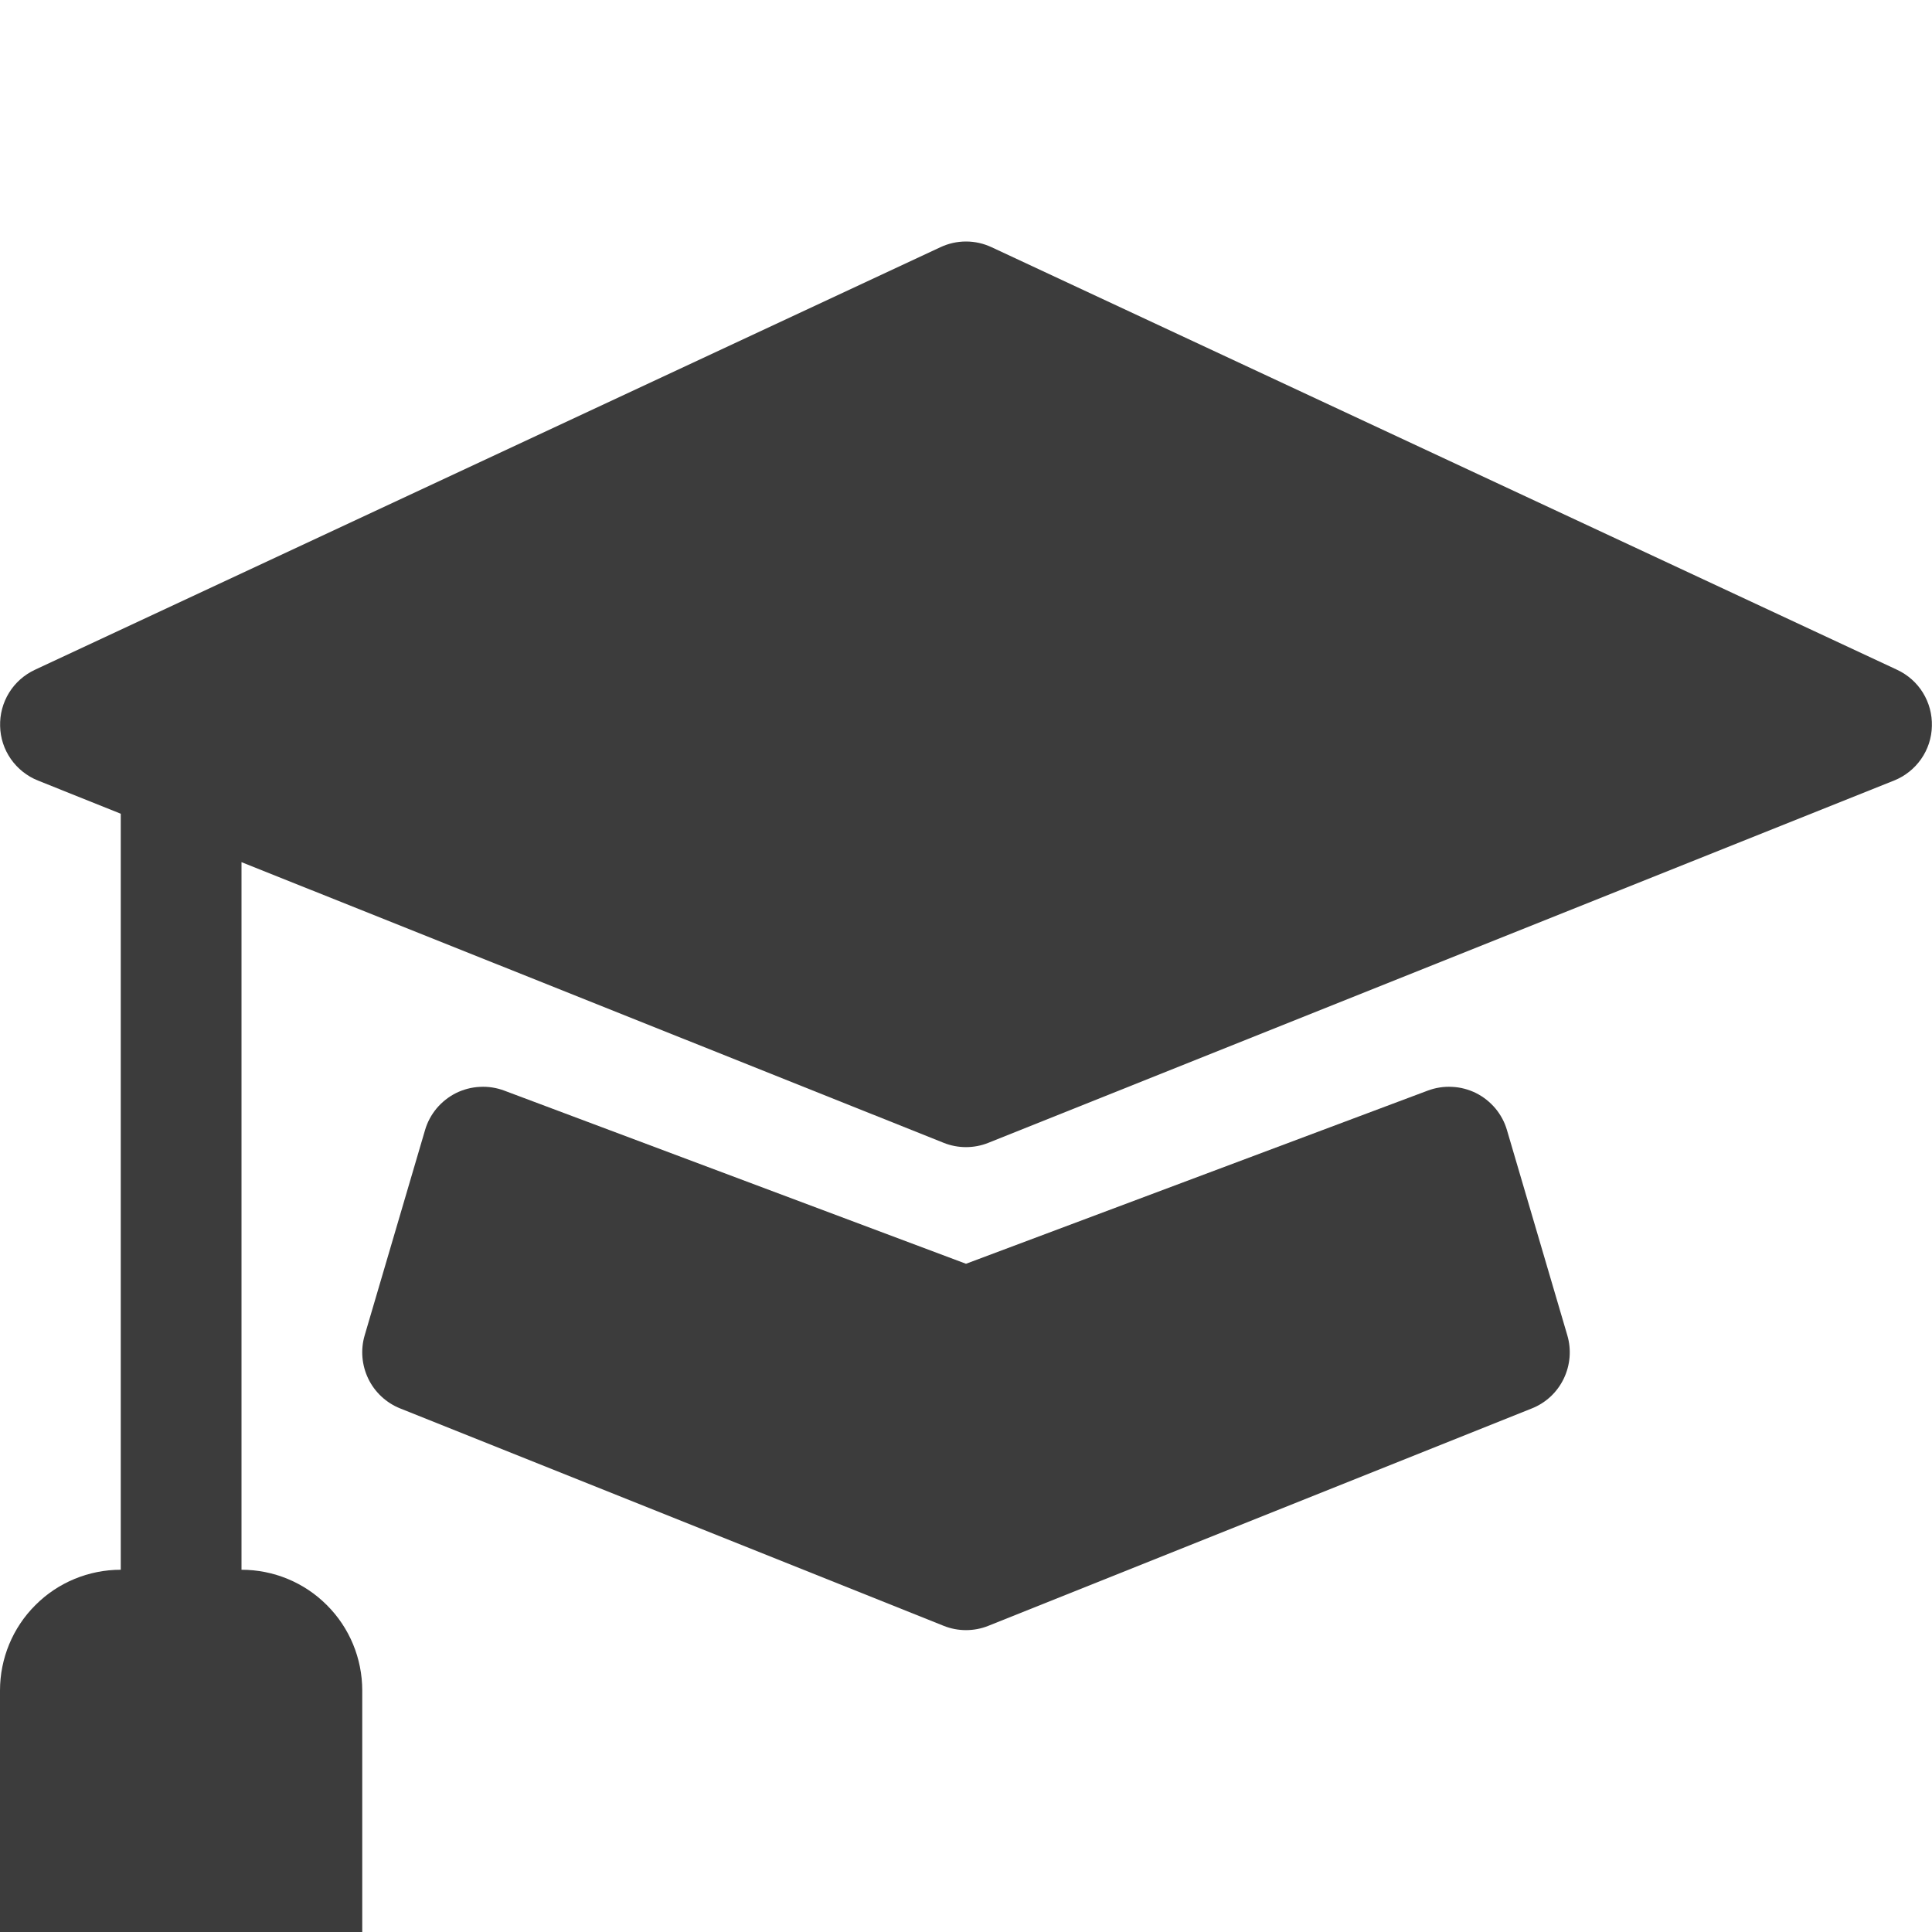
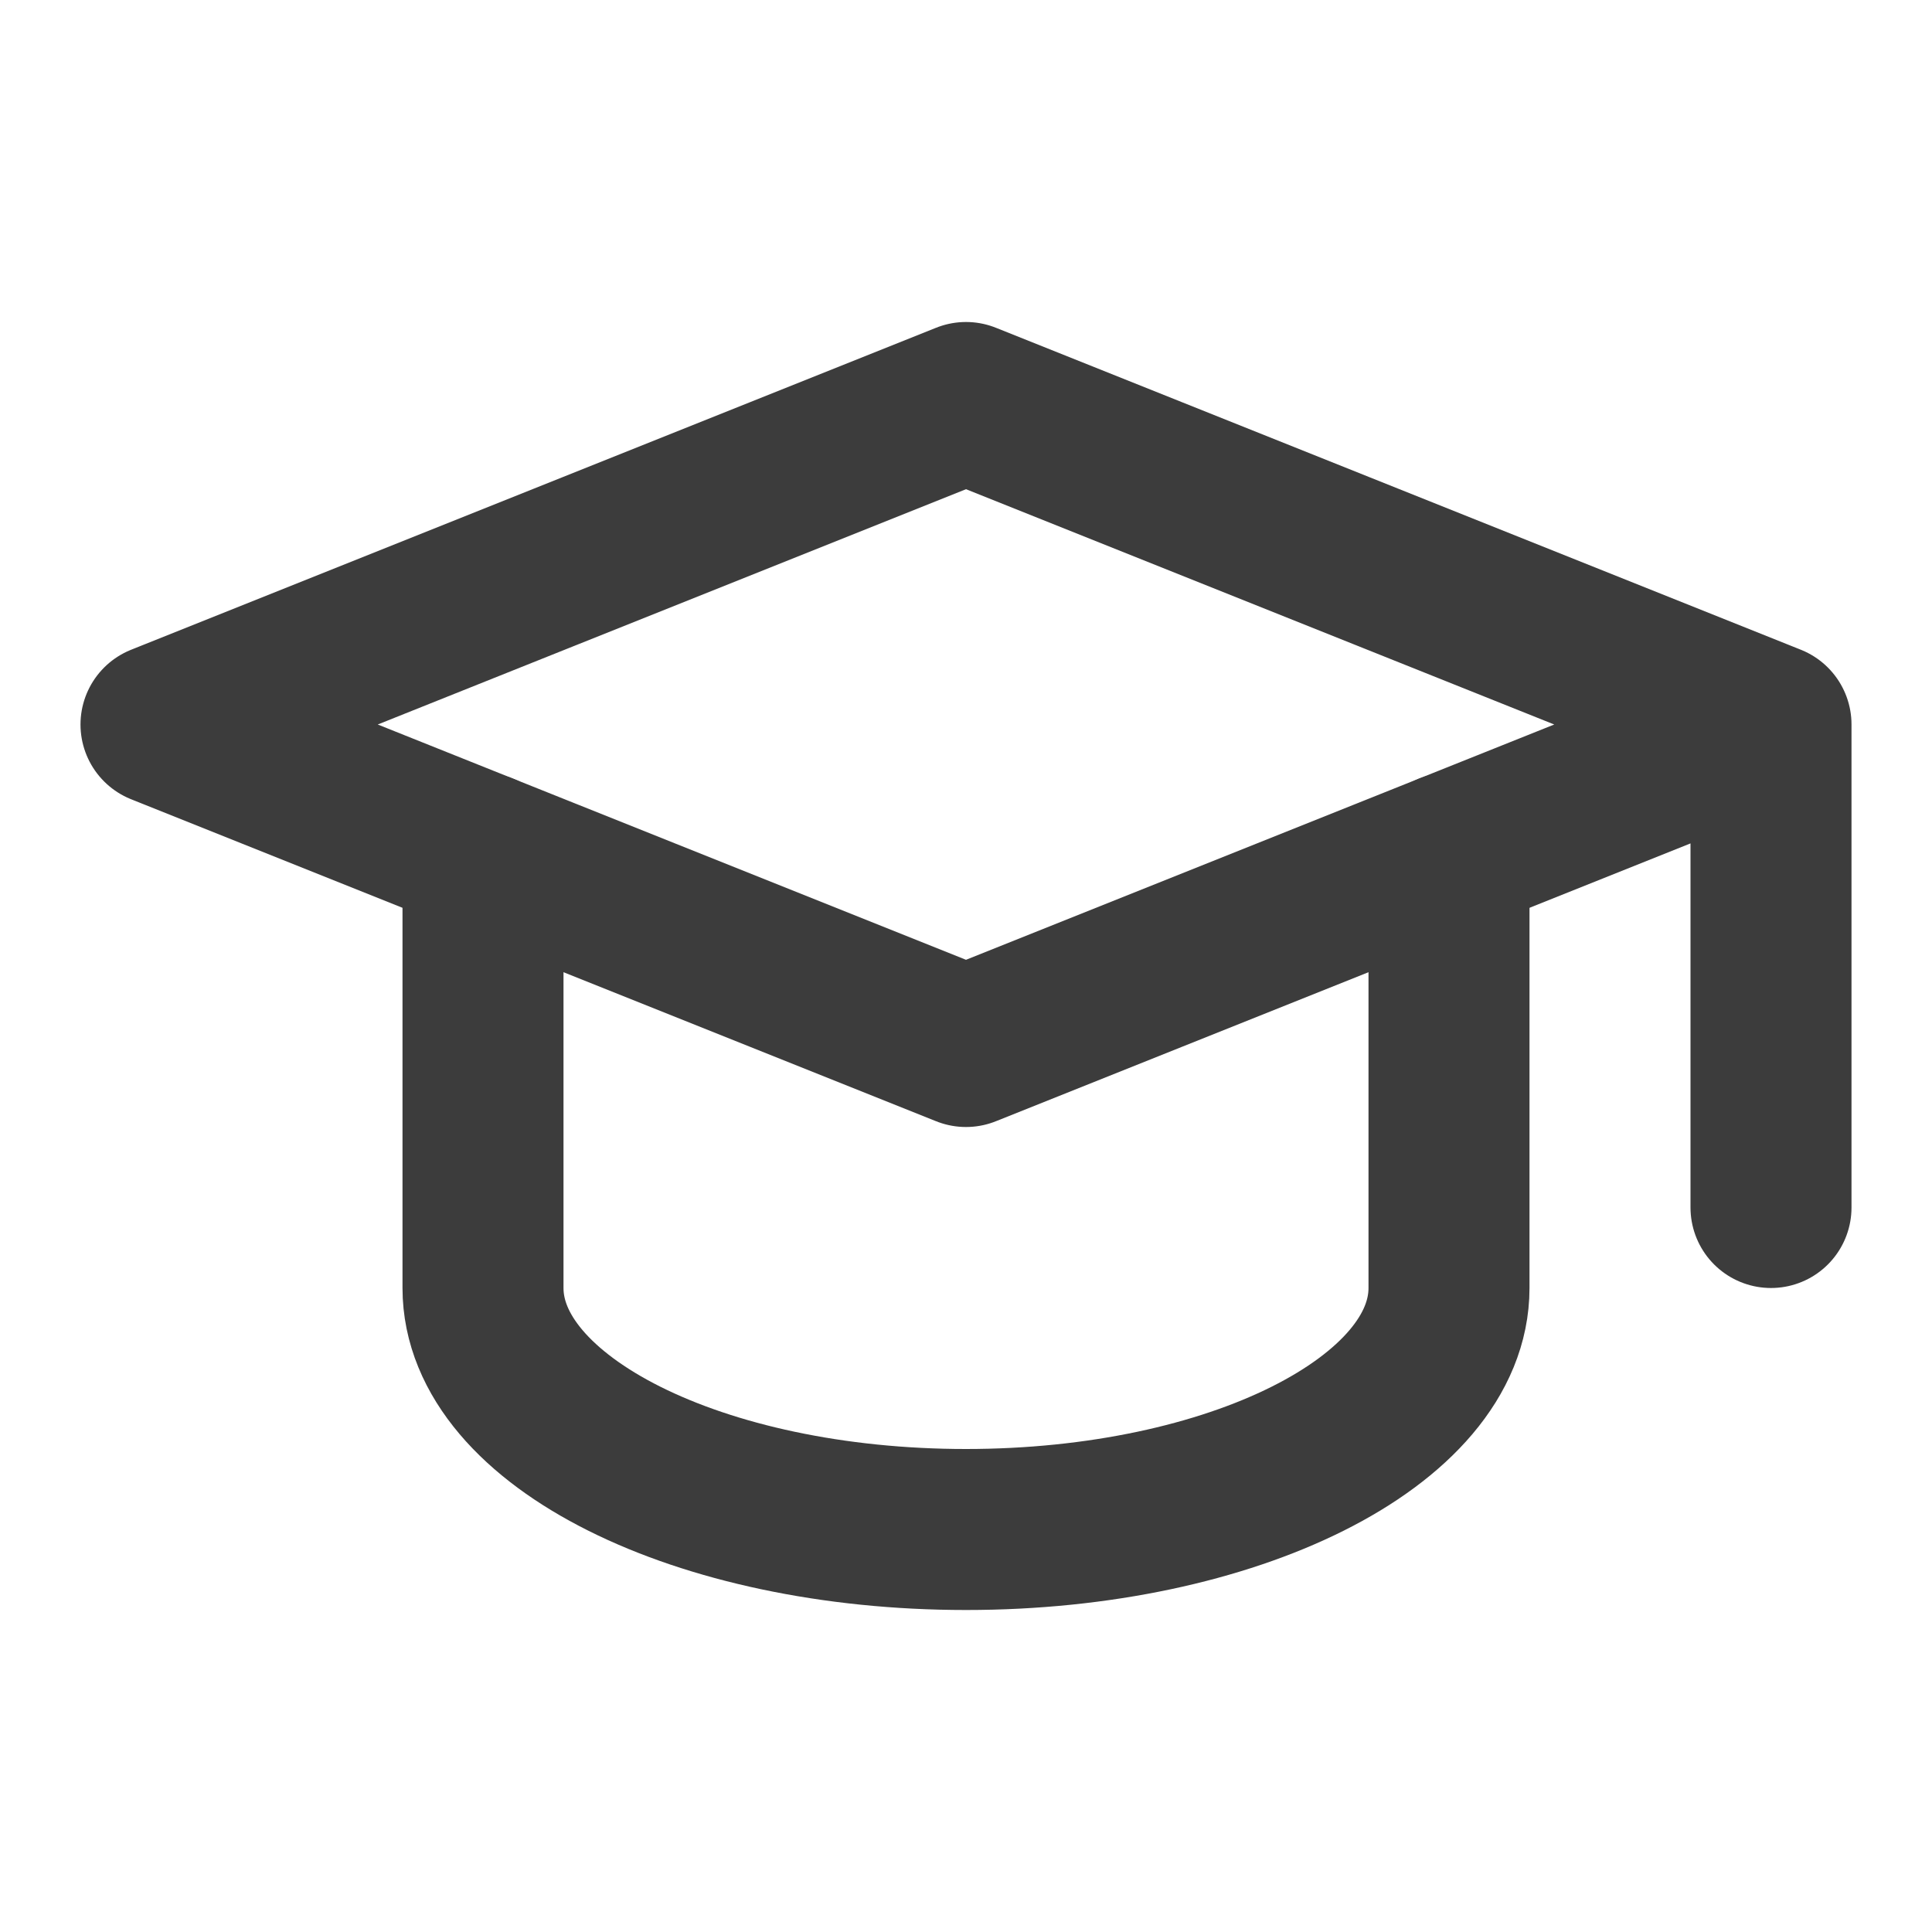
- <svg xmlns="http://www.w3.org/2000/svg" viewBox="0 0 16 16" fill="#3C3C3C">
-   <path d="M7.789 2.047C7.855 2.016 7.927 2 8 2C8.073 2 8.145 2.016 8.211 2.047L15.711 5.547C15.799 5.588 15.874 5.654 15.925 5.737C15.976 5.82 16.002 5.916 15.999 6.014C15.997 6.111 15.966 6.206 15.91 6.286C15.854 6.366 15.776 6.428 15.686 6.464L8.186 9.464C8.067 9.512 7.933 9.512 7.814 9.464L2 7.14V13C2.265 13 2.52 13.105 2.707 13.293C2.895 13.48 3 13.735 3 14V16H-1.04904e-05V14C-1.04904e-05 13.735 0.105 13.48 0.293 13.293C0.48 13.105 0.735 13 1 13V6.739L0.314 6.464C0.224 6.428 0.146 6.366 0.09 6.286C0.034 6.206 0.003 6.111 0.001 6.014C-0.002 5.916 0.024 5.82 0.075 5.737C0.126 5.654 0.201 5.588 0.289 5.547L7.789 2.047Z" />
-   <path d="M11.824 9.032C11.888 9.008 11.957 8.997 12.026 9.001C12.095 9.004 12.162 9.022 12.223 9.052C12.285 9.083 12.339 9.126 12.384 9.179C12.428 9.232 12.461 9.293 12.48 9.359L12.98 11.059C13.015 11.178 13.004 11.306 12.95 11.418C12.896 11.53 12.802 11.618 12.686 11.664L8.186 13.464C8.067 13.512 7.933 13.512 7.814 13.464L3.314 11.664C3.199 11.618 3.104 11.53 3.05 11.418C2.996 11.306 2.985 11.178 3.02 11.059L3.52 9.359C3.539 9.293 3.572 9.232 3.616 9.179C3.661 9.126 3.715 9.083 3.777 9.052C3.838 9.022 3.906 9.004 3.974 9.001C4.043 8.997 4.112 9.008 4.176 9.032L8 10.466L11.824 9.032Z" />
+ <svg xmlns="http://www.w3.org/2000/svg" viewBox="0 0 24 24" fill="none" stroke="#3c3c3c" stroke-width="2" stroke-linecap="round" stroke-linejoin="round">
+   <path d="M22 9l-10 -4l-10 4l10 4l10 -4v6" />
+   <path d="M6 10.6v5.4a6 3 0 0 0 12 0v-5.4" />
</svg>
